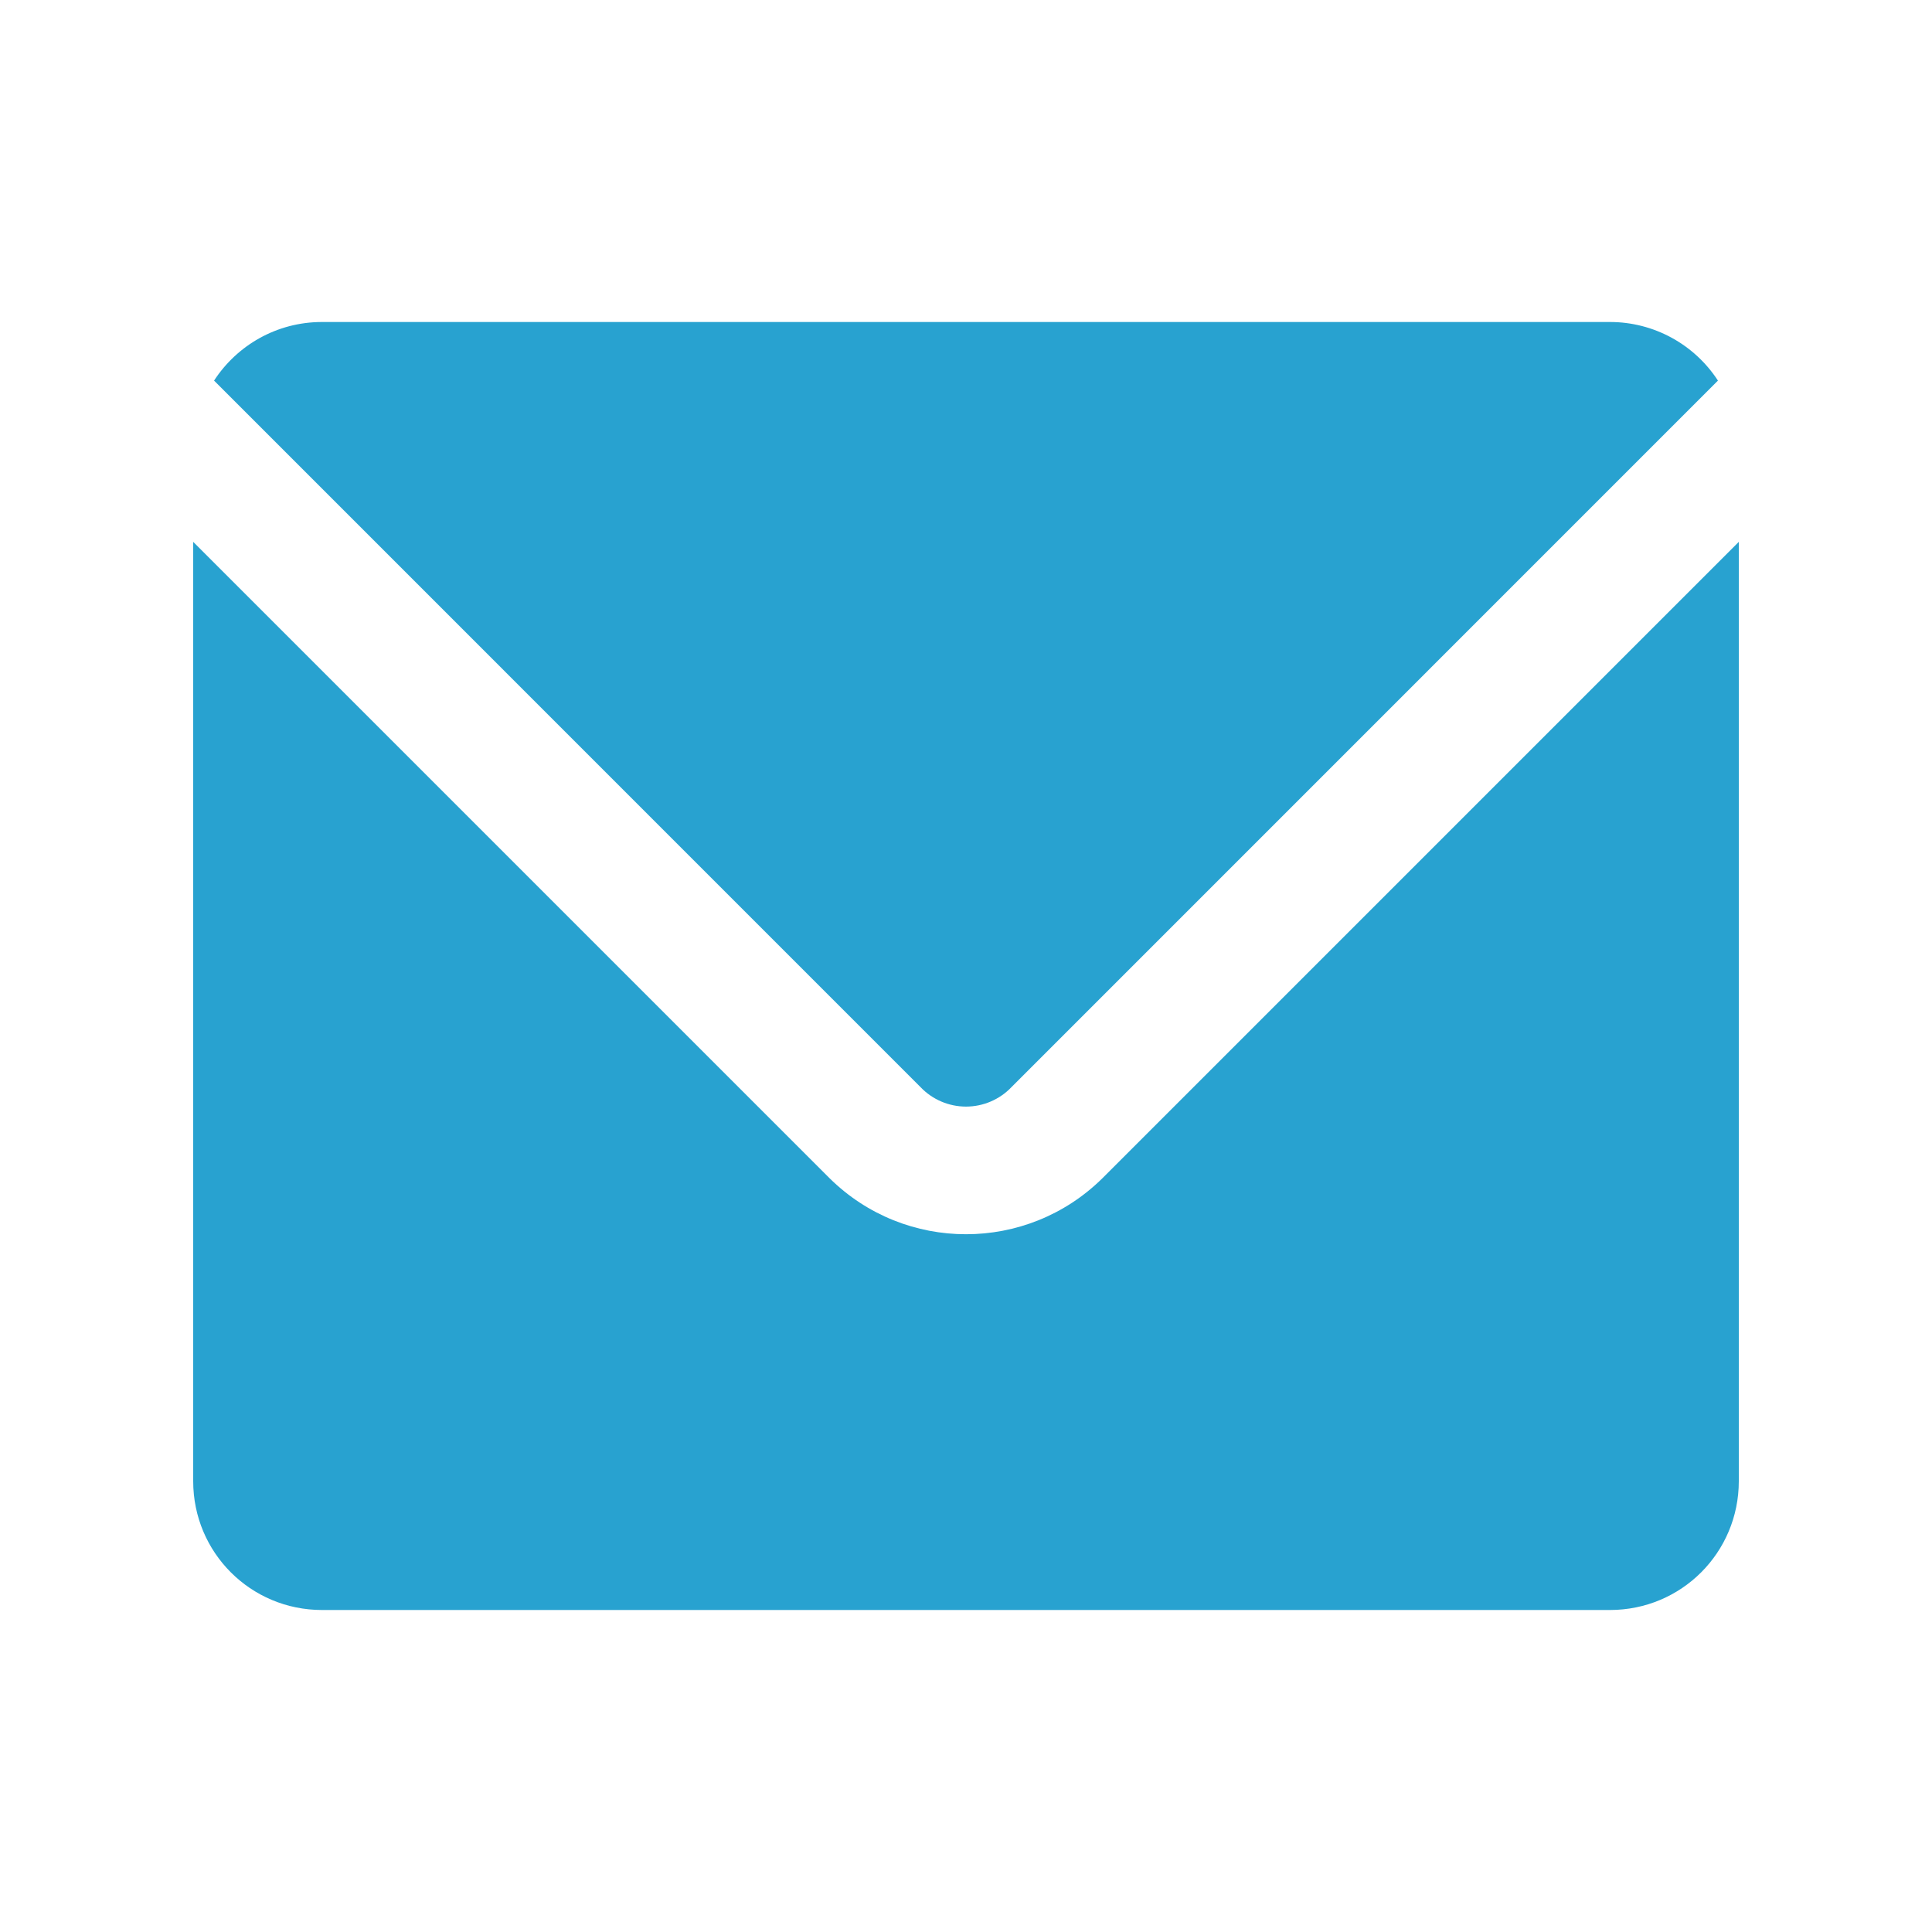
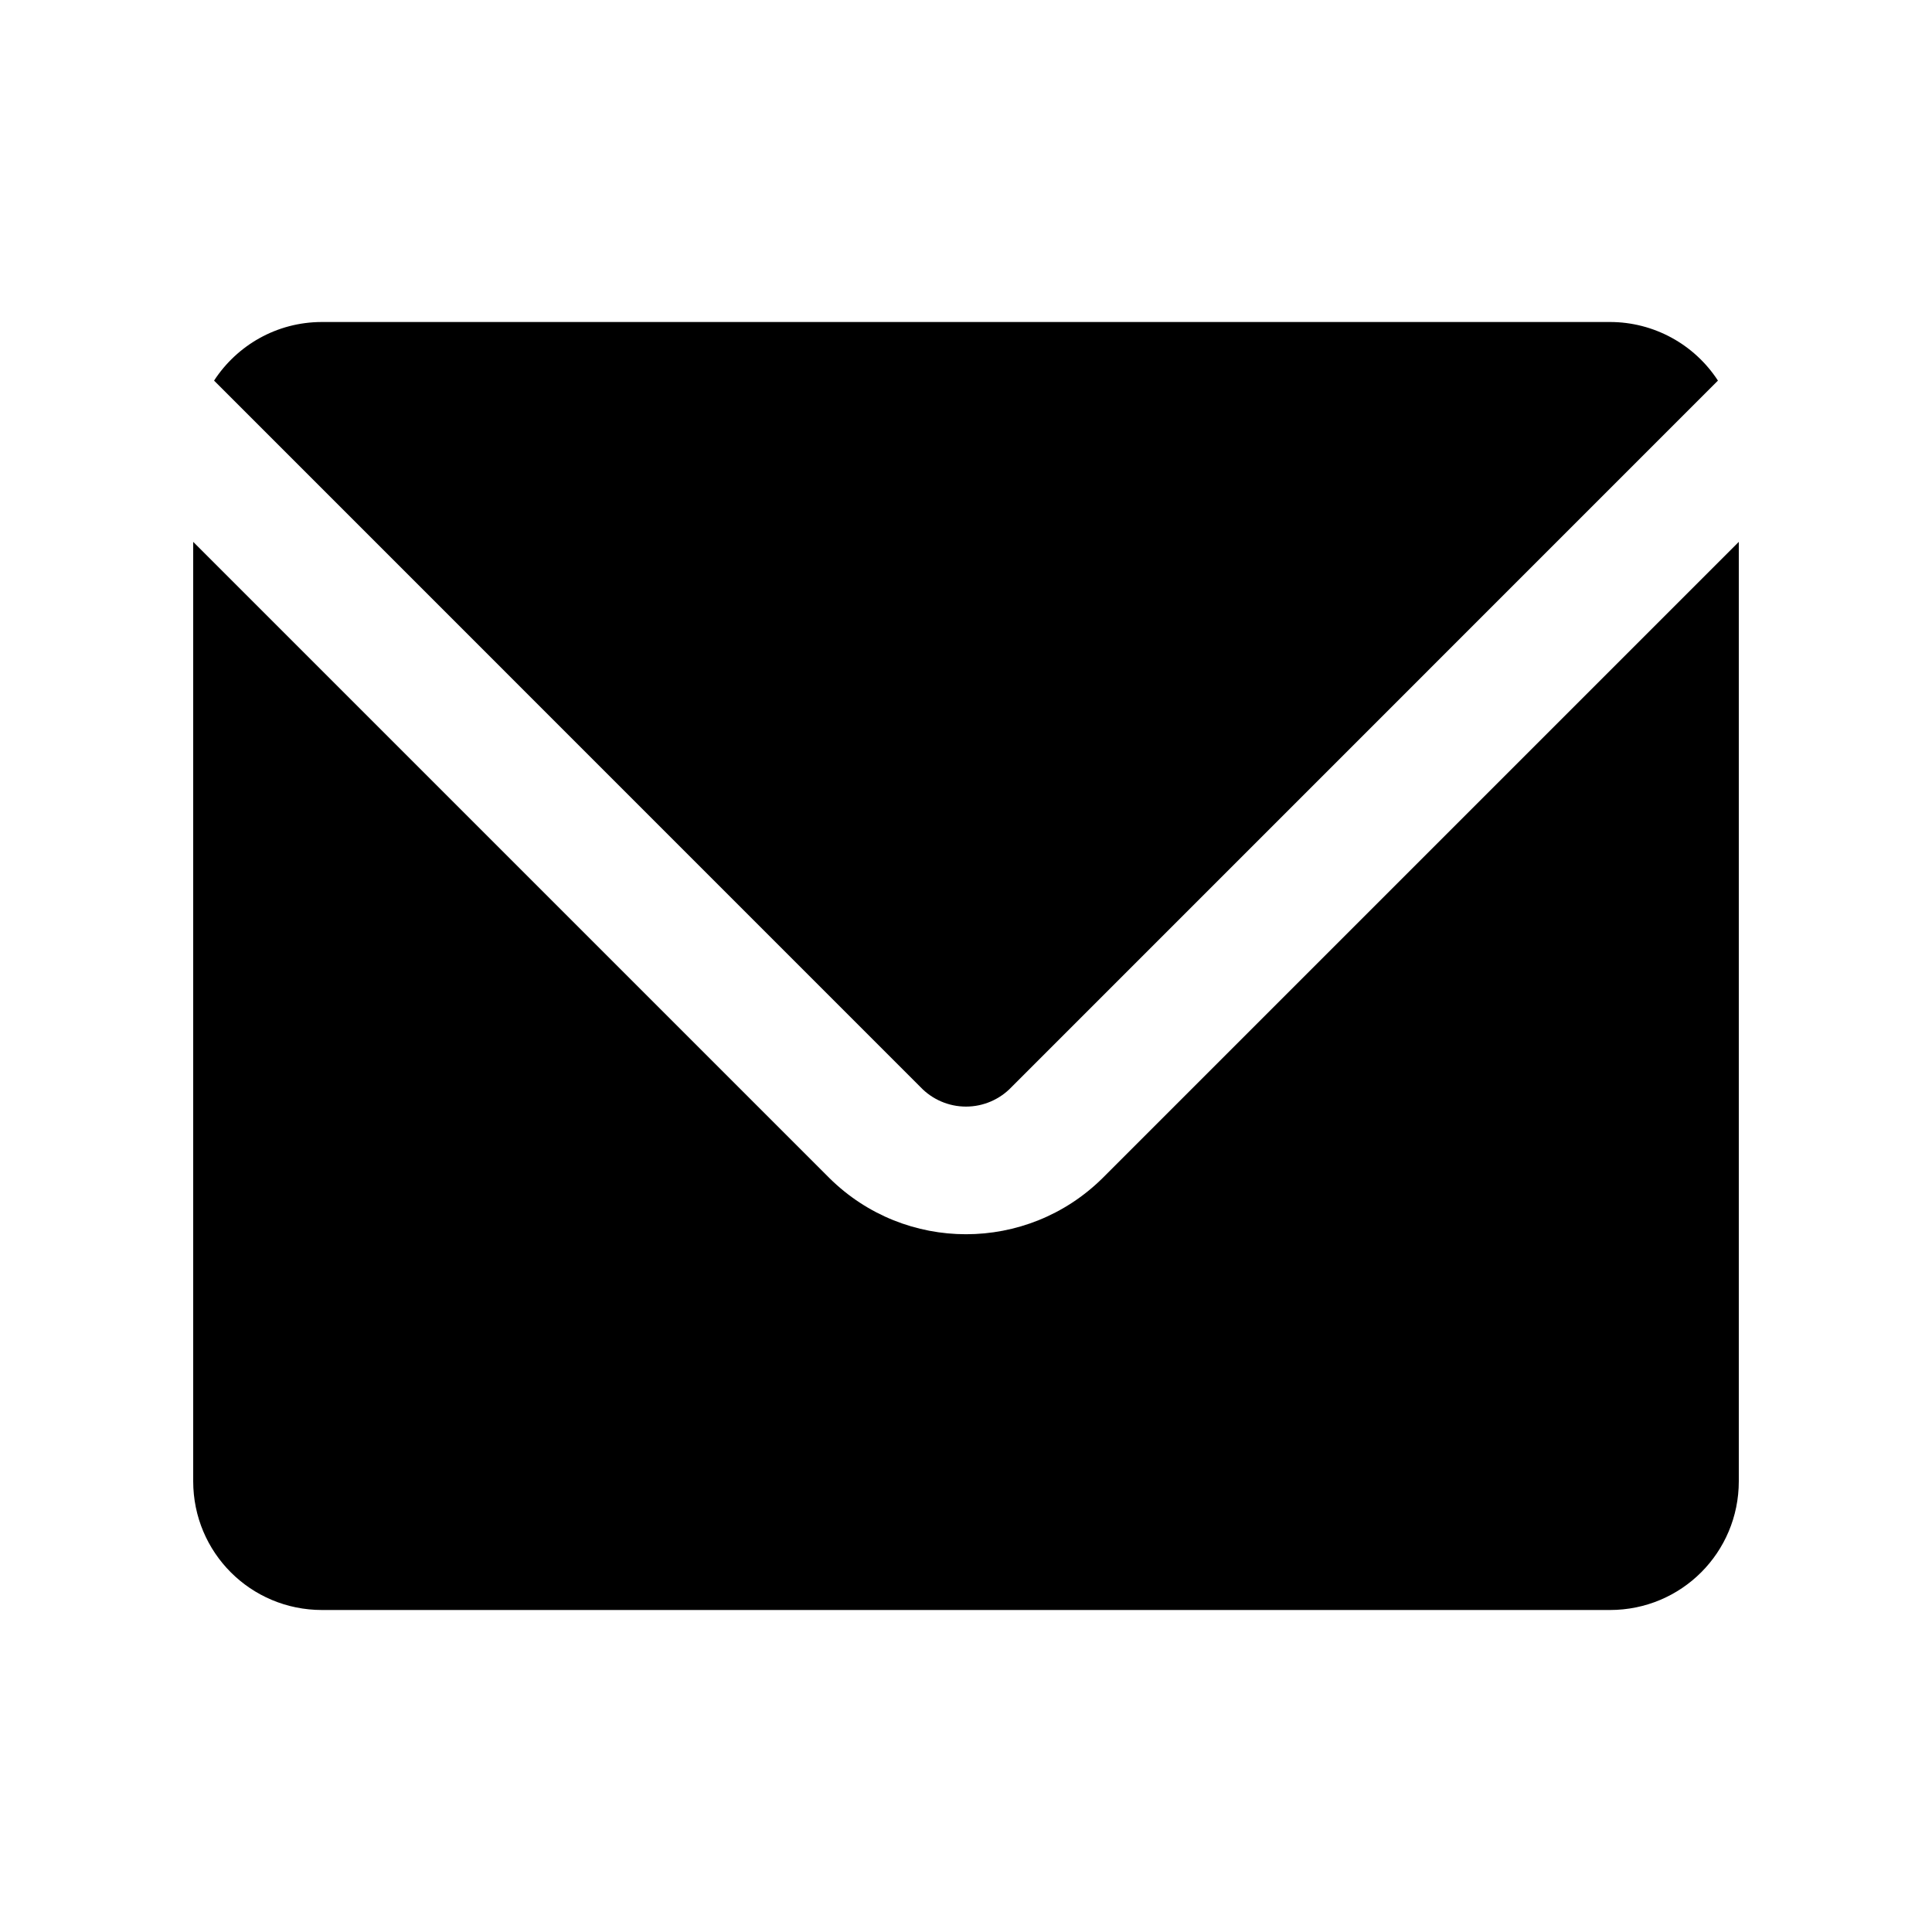
<svg xmlns="http://www.w3.org/2000/svg" width="30" height="30" viewBox="0 0 30 30">
-   <path style="opacity:1;fill:#28A2D0FF;fill-opacity:1;stroke:none;stroke-width:.5;stroke-miterlimit:4;stroke-dasharray:none;stroke-opacity:1" d="M5 5c-.704 0-1.32.363-1.676.91l10.969 10.97a.976.976 0 0 0 1.414 0L26.676 5.91A2 2 0 0 0 25 5zM3 8.414V23c0 1.108.892 2 2 2h20c1.108 0 2-.892 2-2V8.414l-9.879 9.879a3.015 3.015 0 0 1-4.242 0z" />
+   <path style="opacity:1;fill:black;fill-opacity:1;stroke:none;stroke-width:.5;stroke-miterlimit:4;stroke-dasharray:none;stroke-opacity:1" d="M5 5c-.704 0-1.32.363-1.676.91l10.969 10.97a.976.976 0 0 0 1.414 0L26.676 5.91A2 2 0 0 0 25 5zM3 8.414V23c0 1.108.892 2 2 2h20c1.108 0 2-.892 2-2V8.414l-9.879 9.879a3.015 3.015 0 0 1-4.242 0z" />
</svg>
